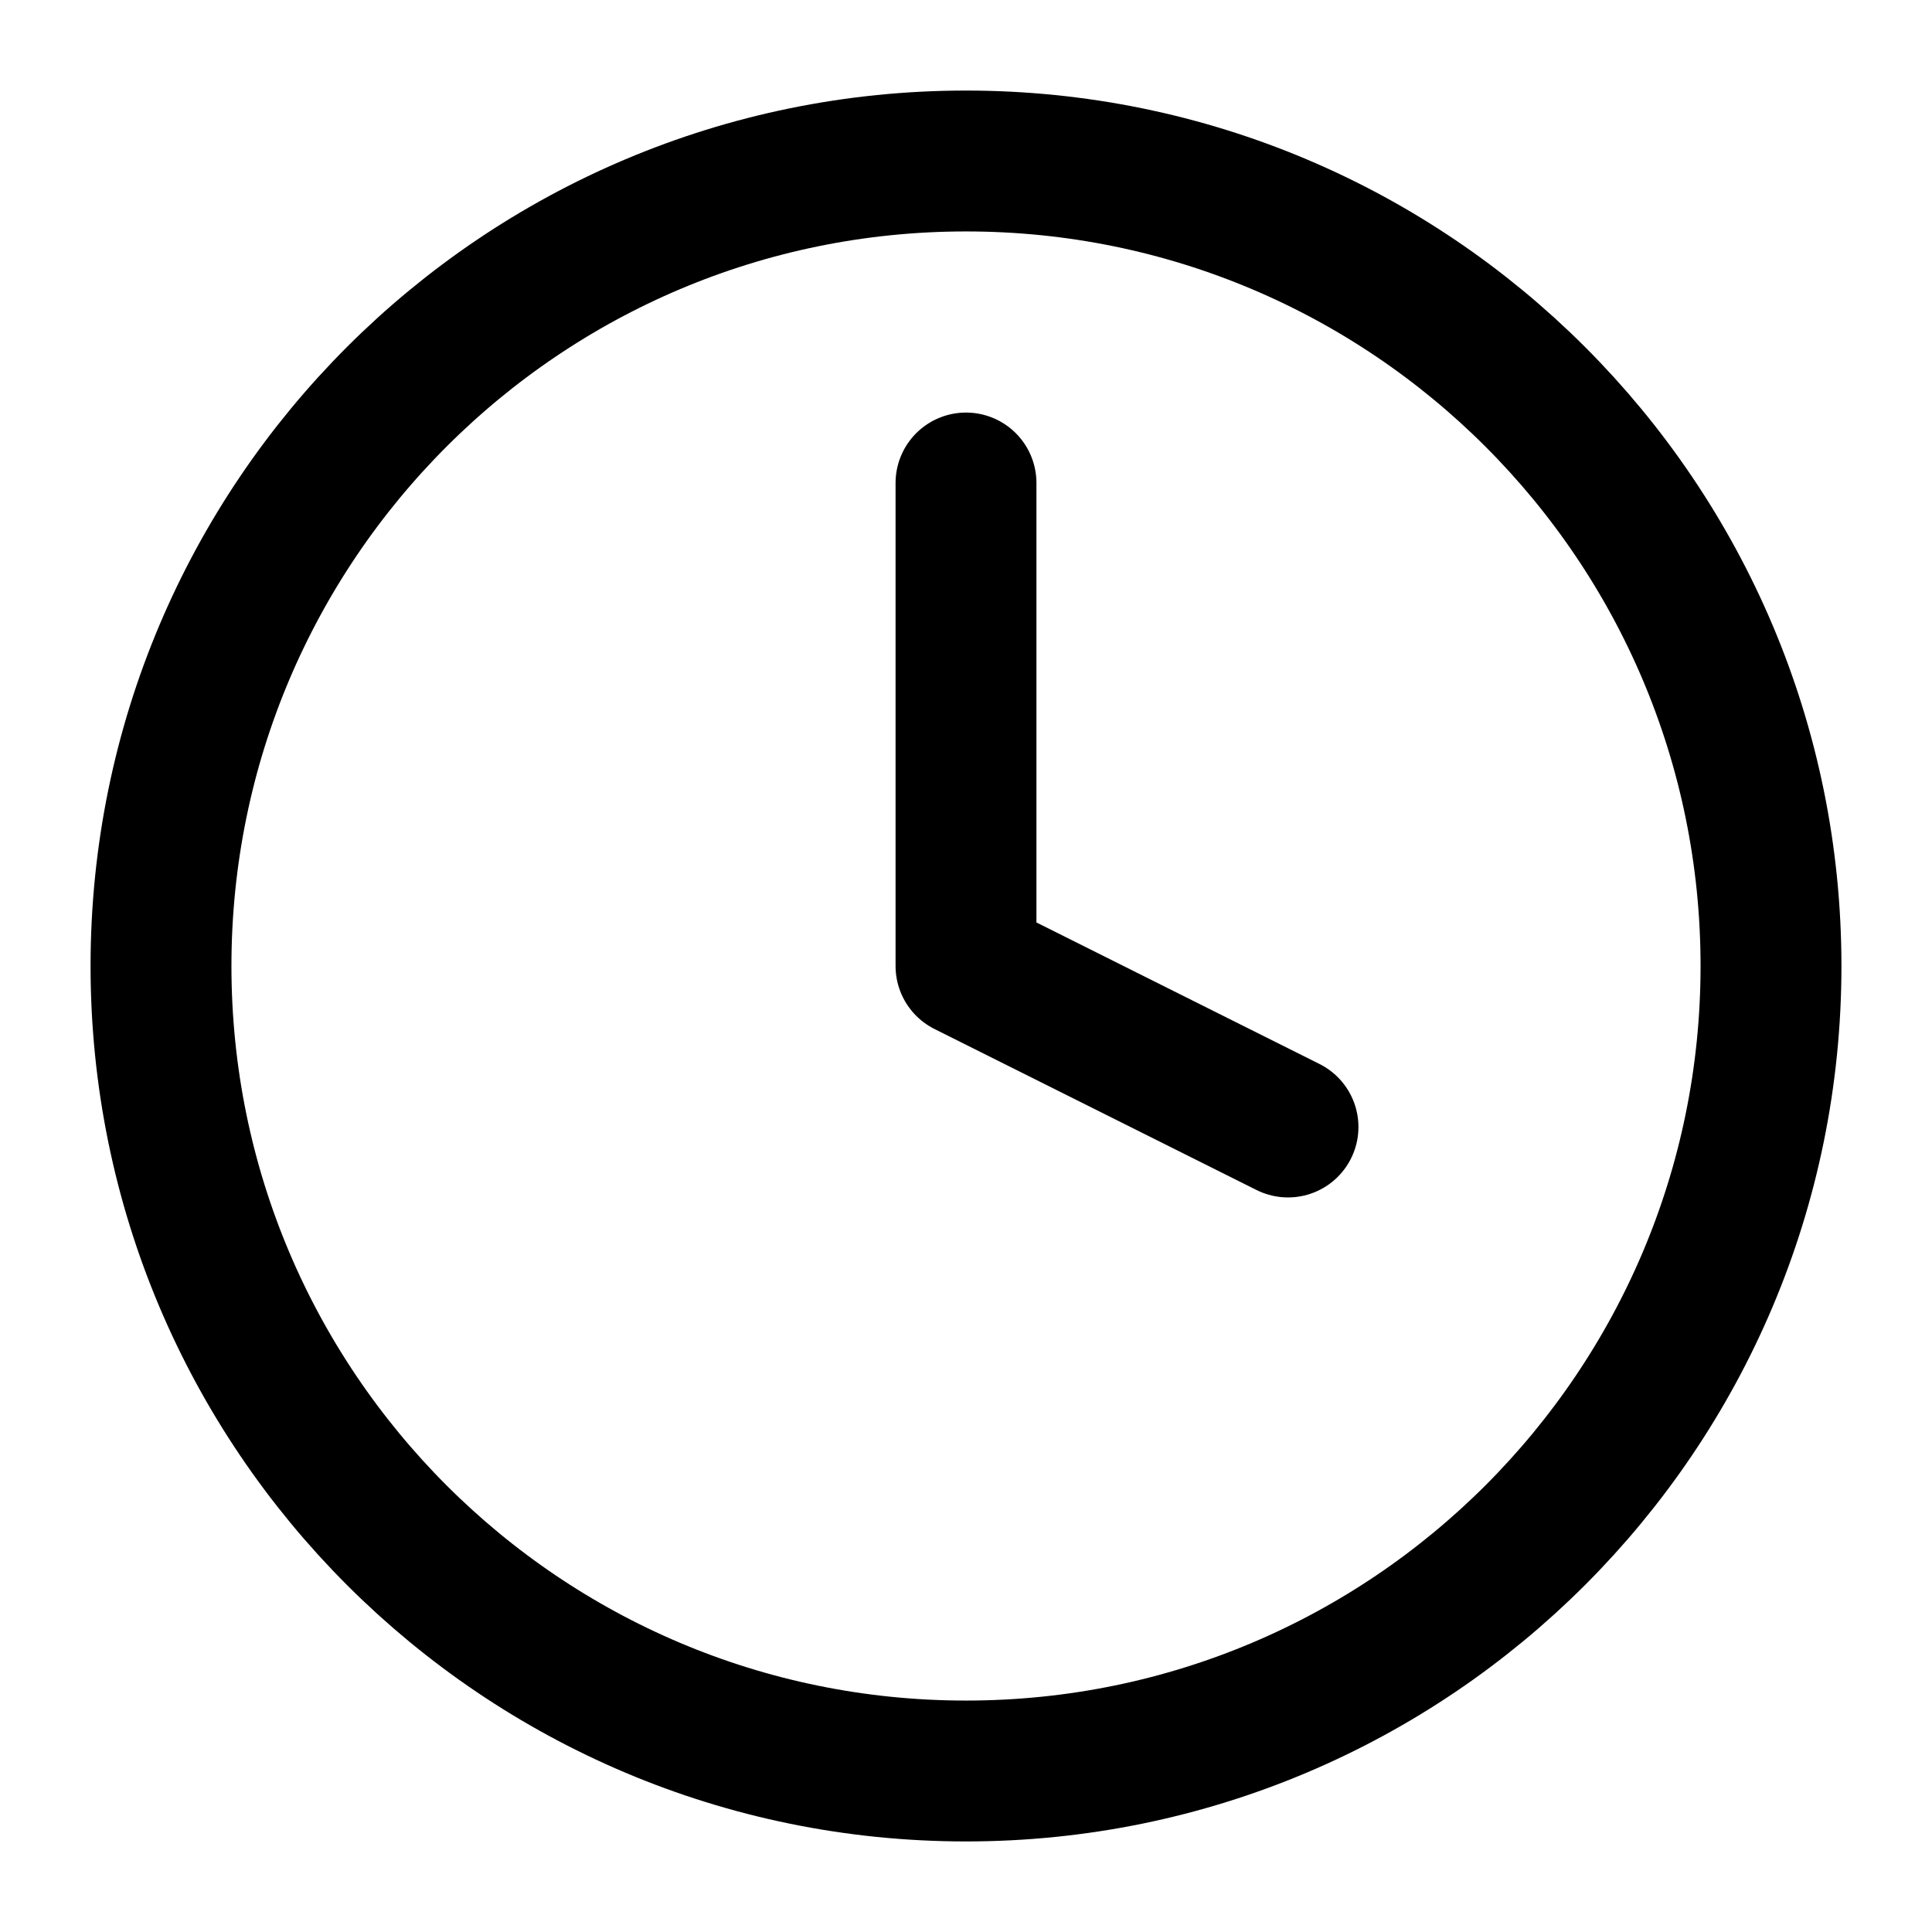
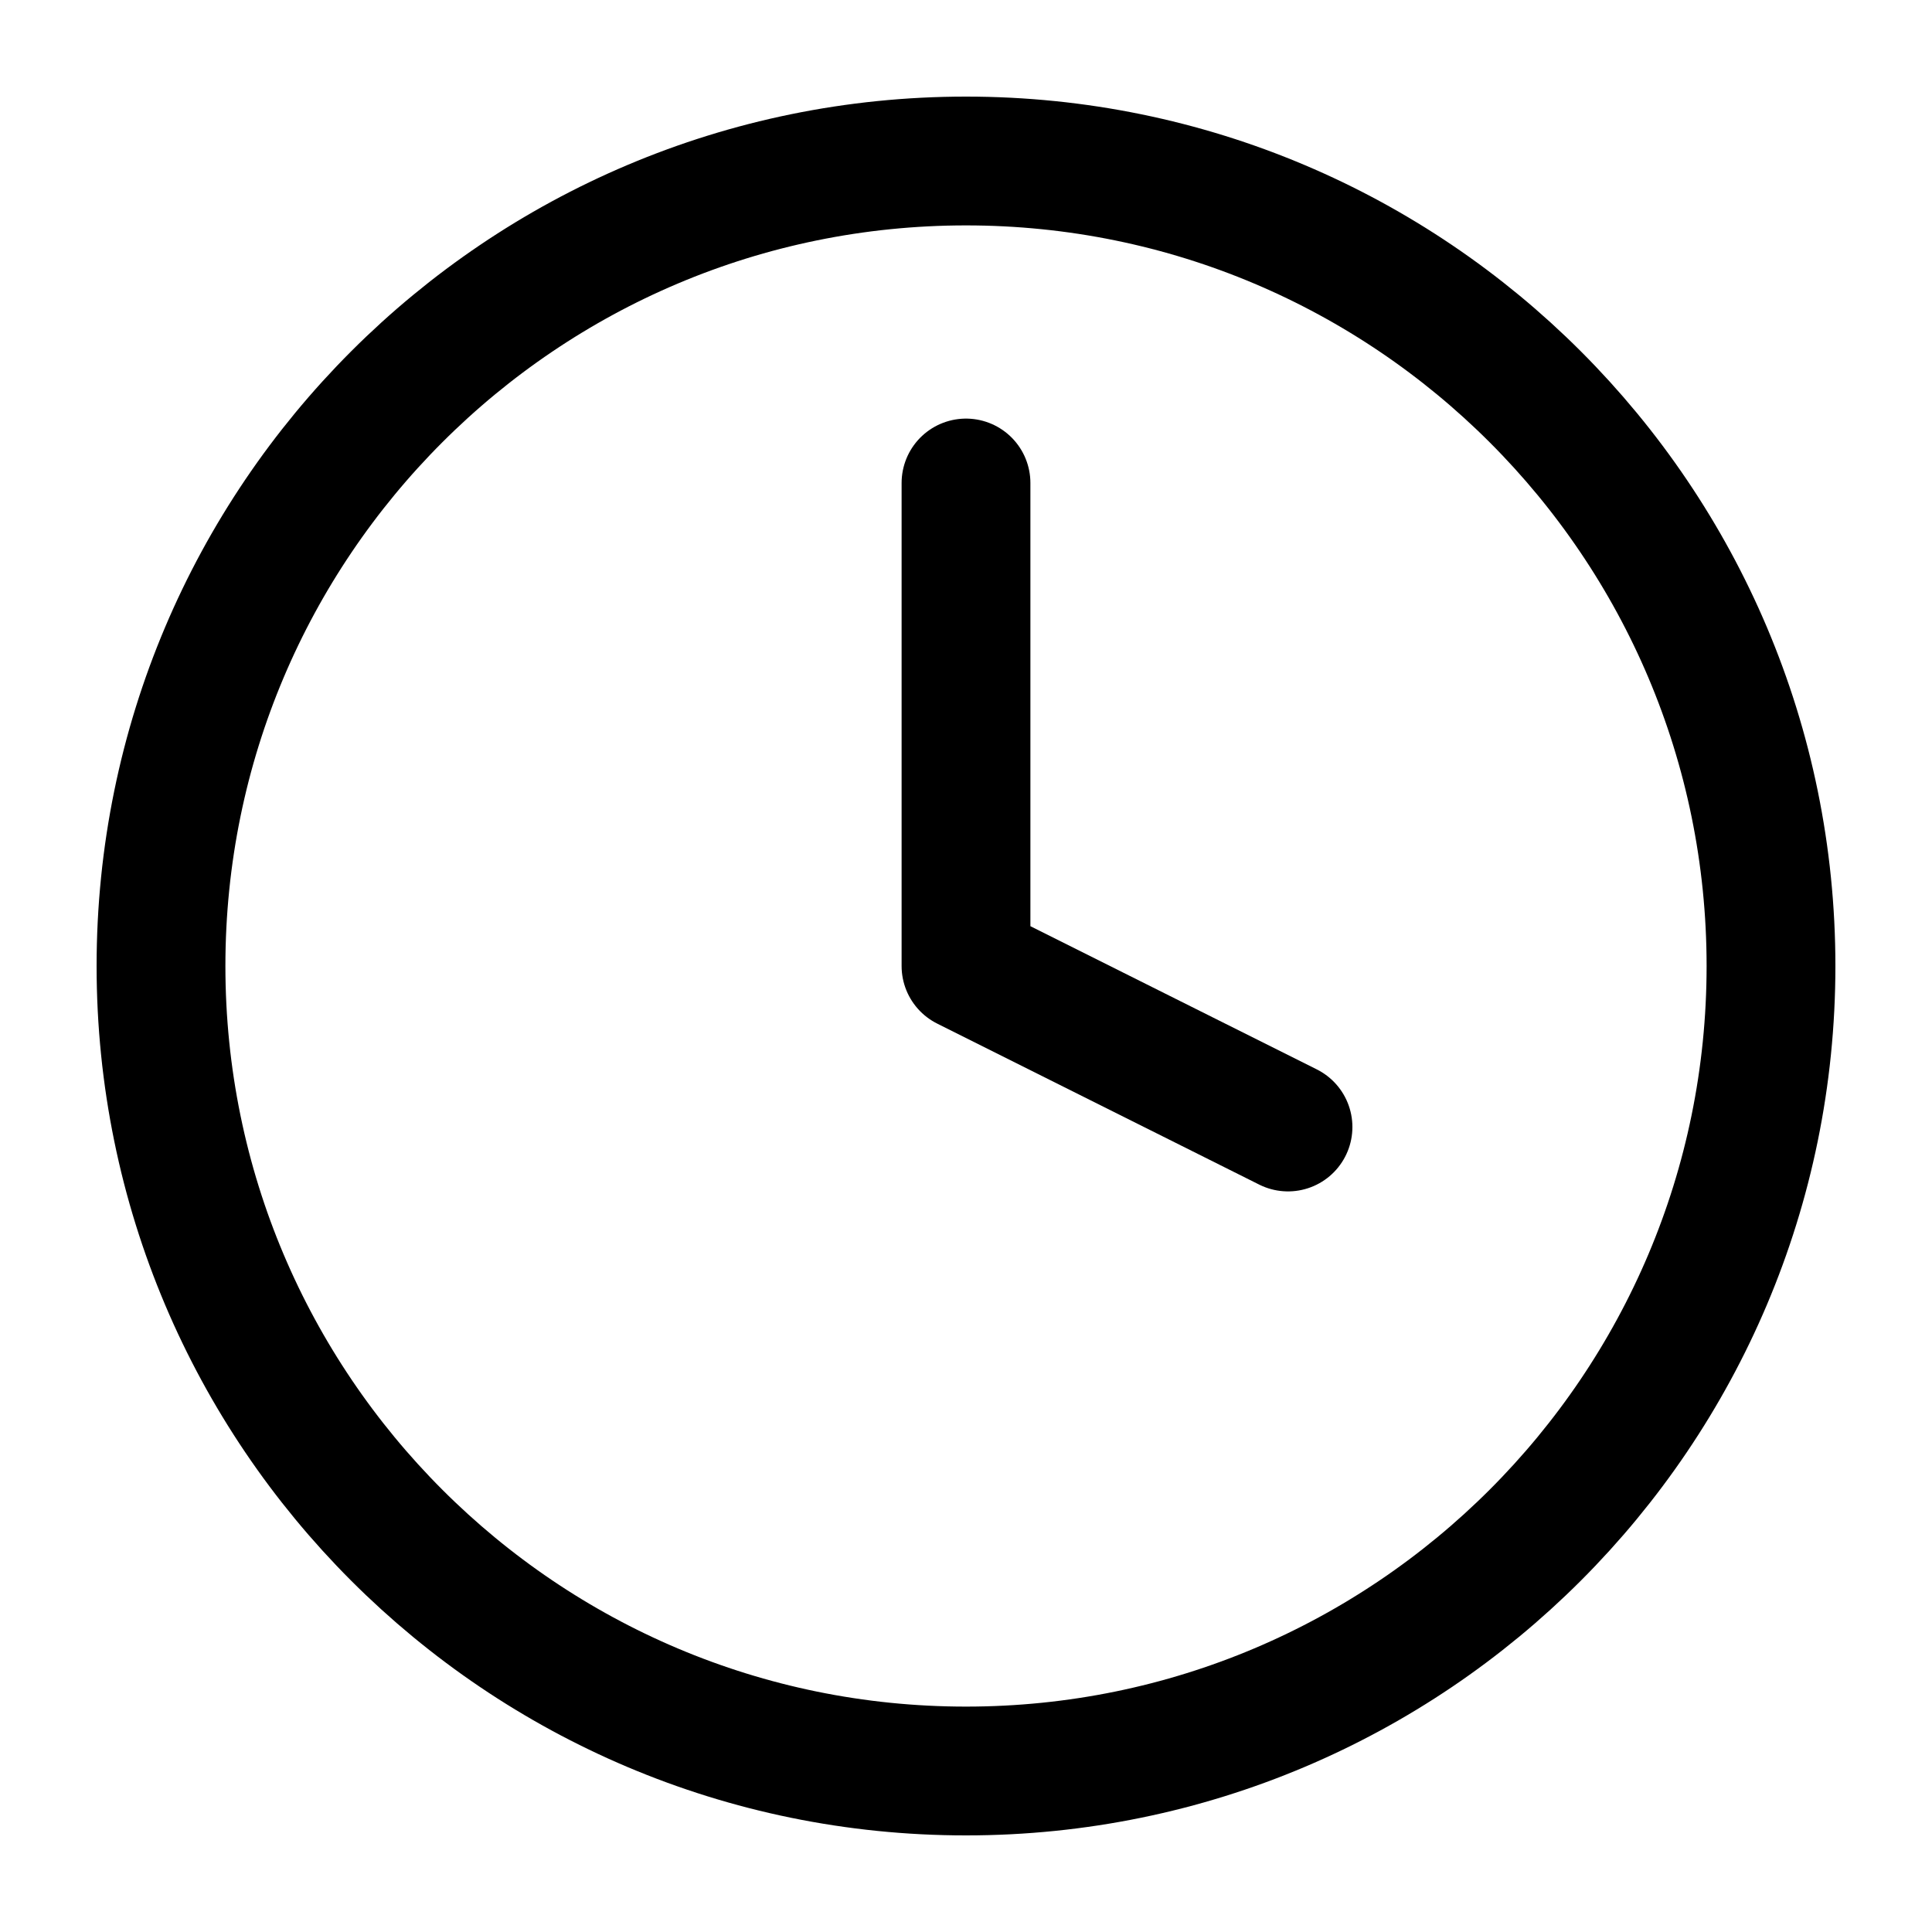
- <svg xmlns="http://www.w3.org/2000/svg" class="icono{% if clase %} {{ clase }}{% endif %}" aria-hidden="true" focusable="false" viewBox="0 0 24 24" fill="none" stroke="currentColor" stroke-width="1.75" stroke-linecap="round" stroke-linejoin="round">
+ <svg xmlns="http://www.w3.org/2000/svg" class="icono{% if clase %} {{ clase }}{% endif %}" aria-hidden="true" focusable="false" viewBox="0 0 24 24" fill="none" stroke="currentColor" stroke-width="1.6" stroke-linecap="round" stroke-linejoin="round">
  <circle cx="12" cy="12" r="10" />
  <path d="M12 6v6l4 2" />
</svg>
